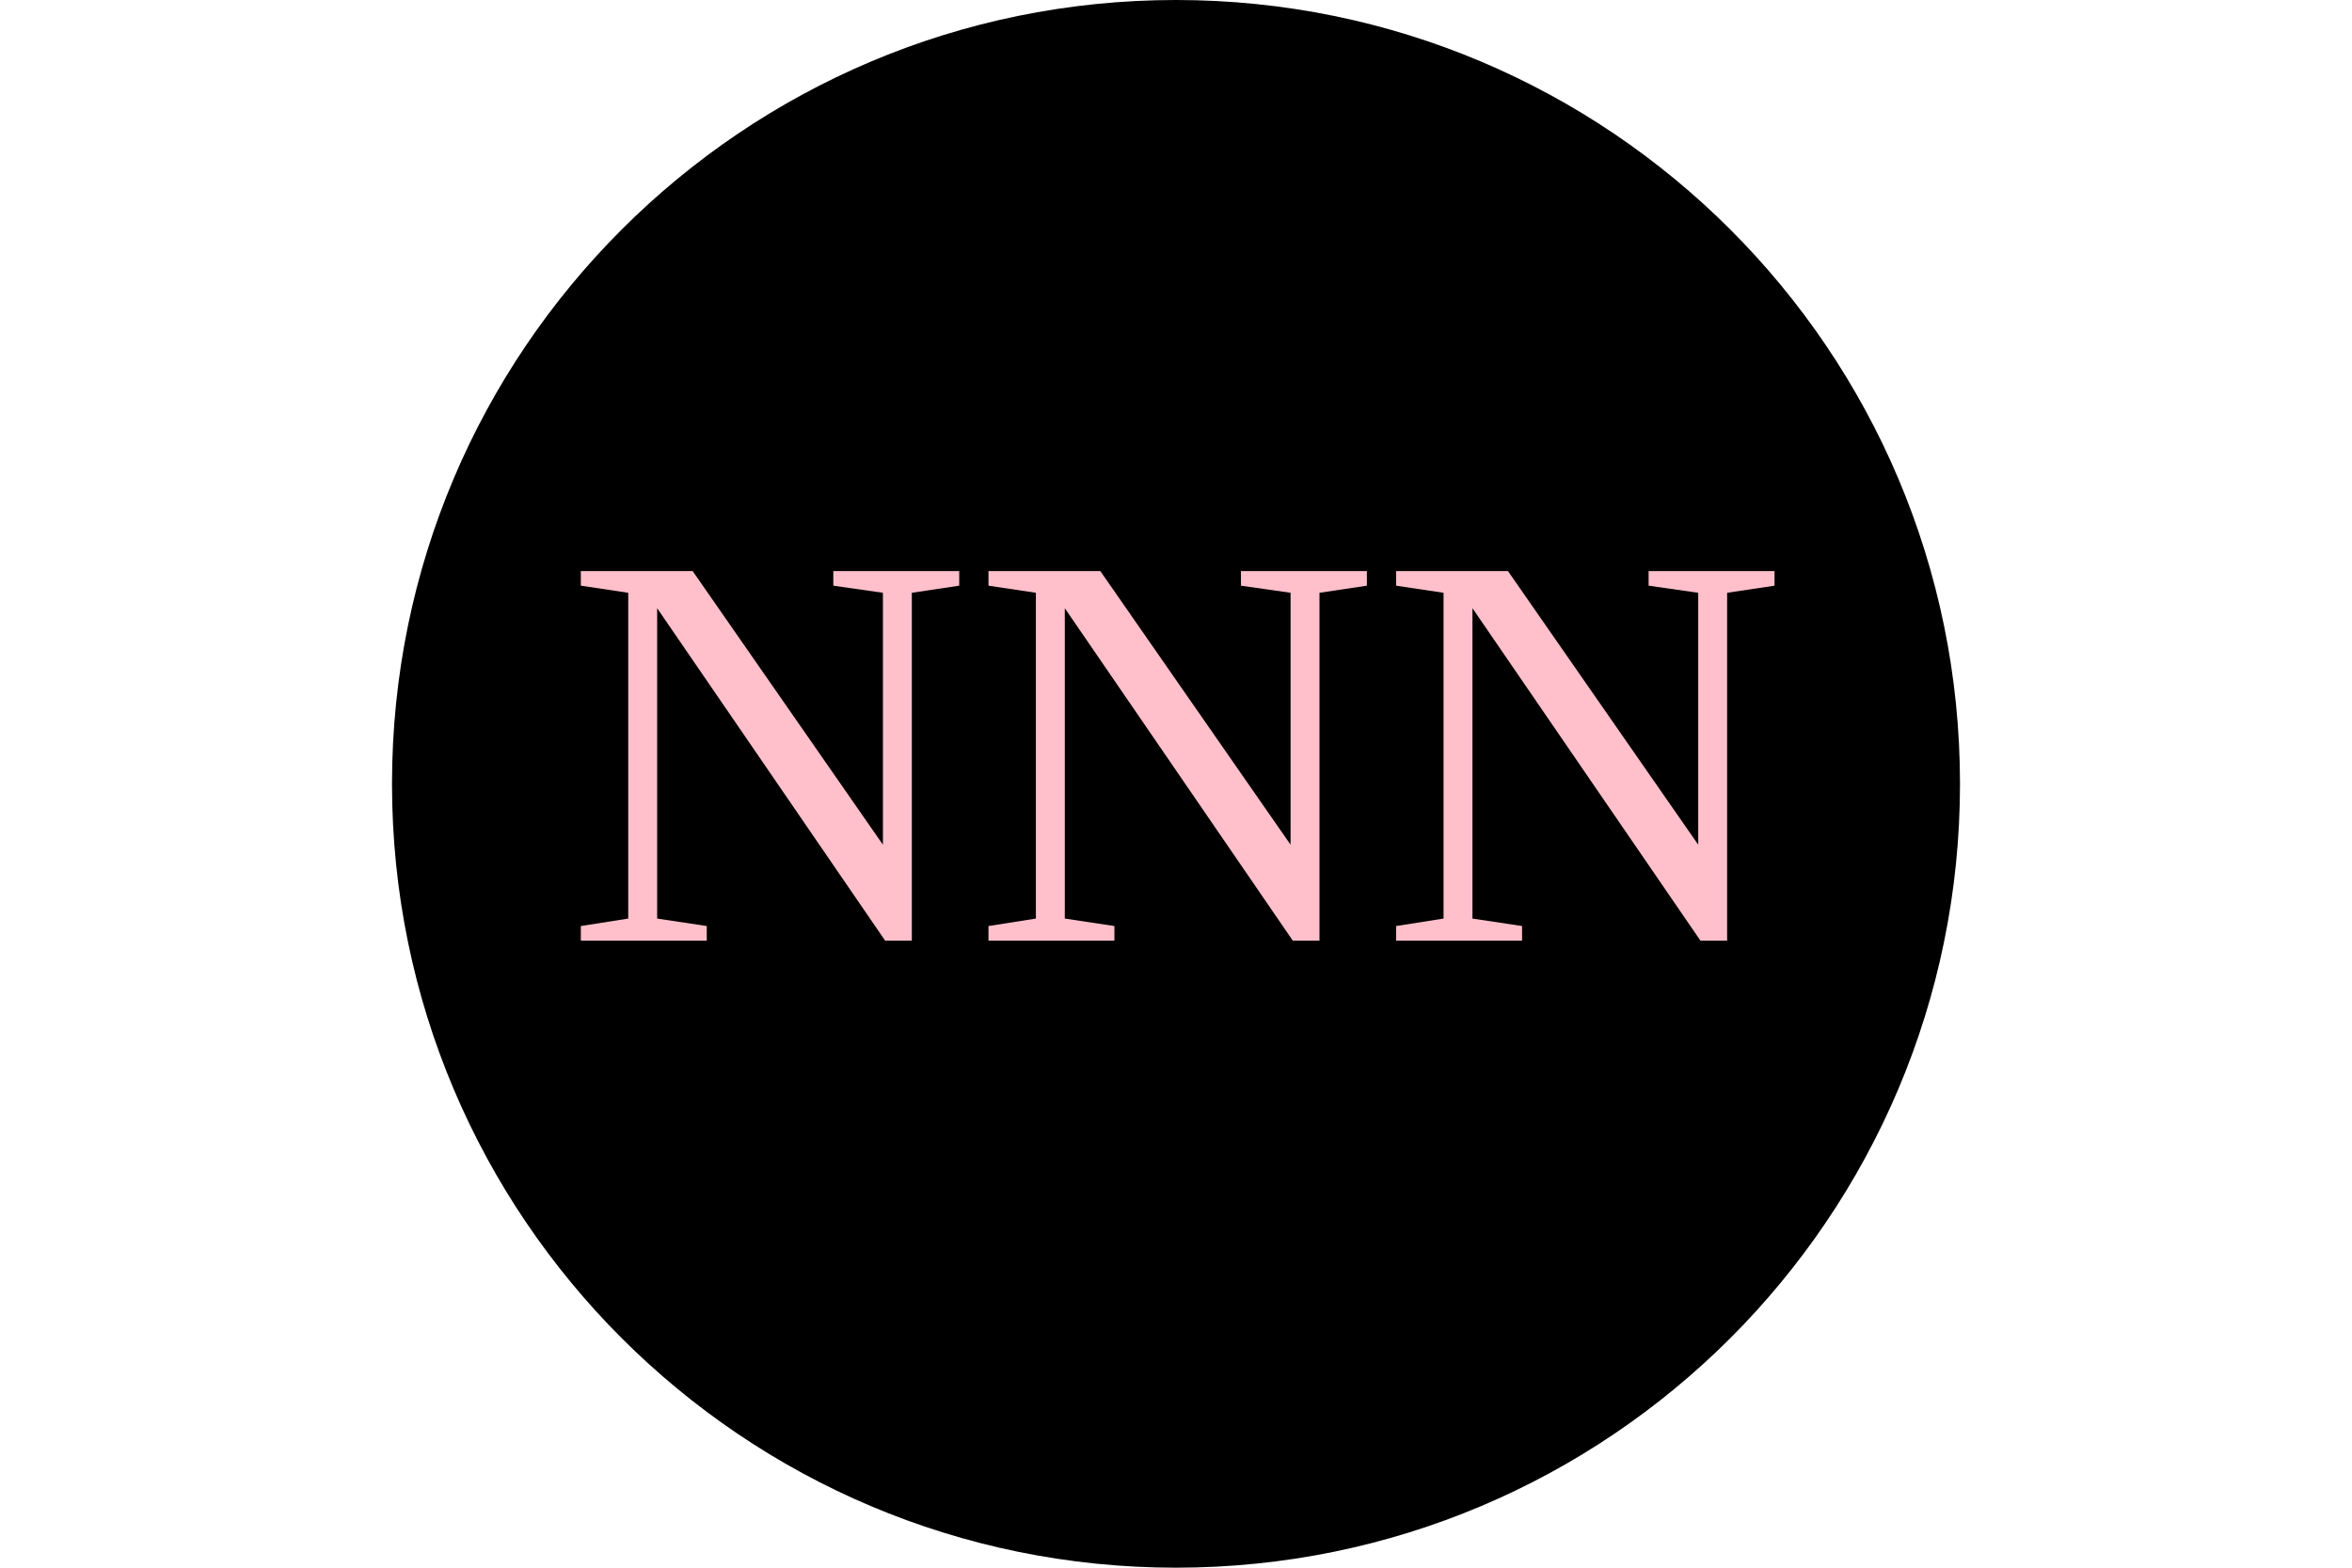
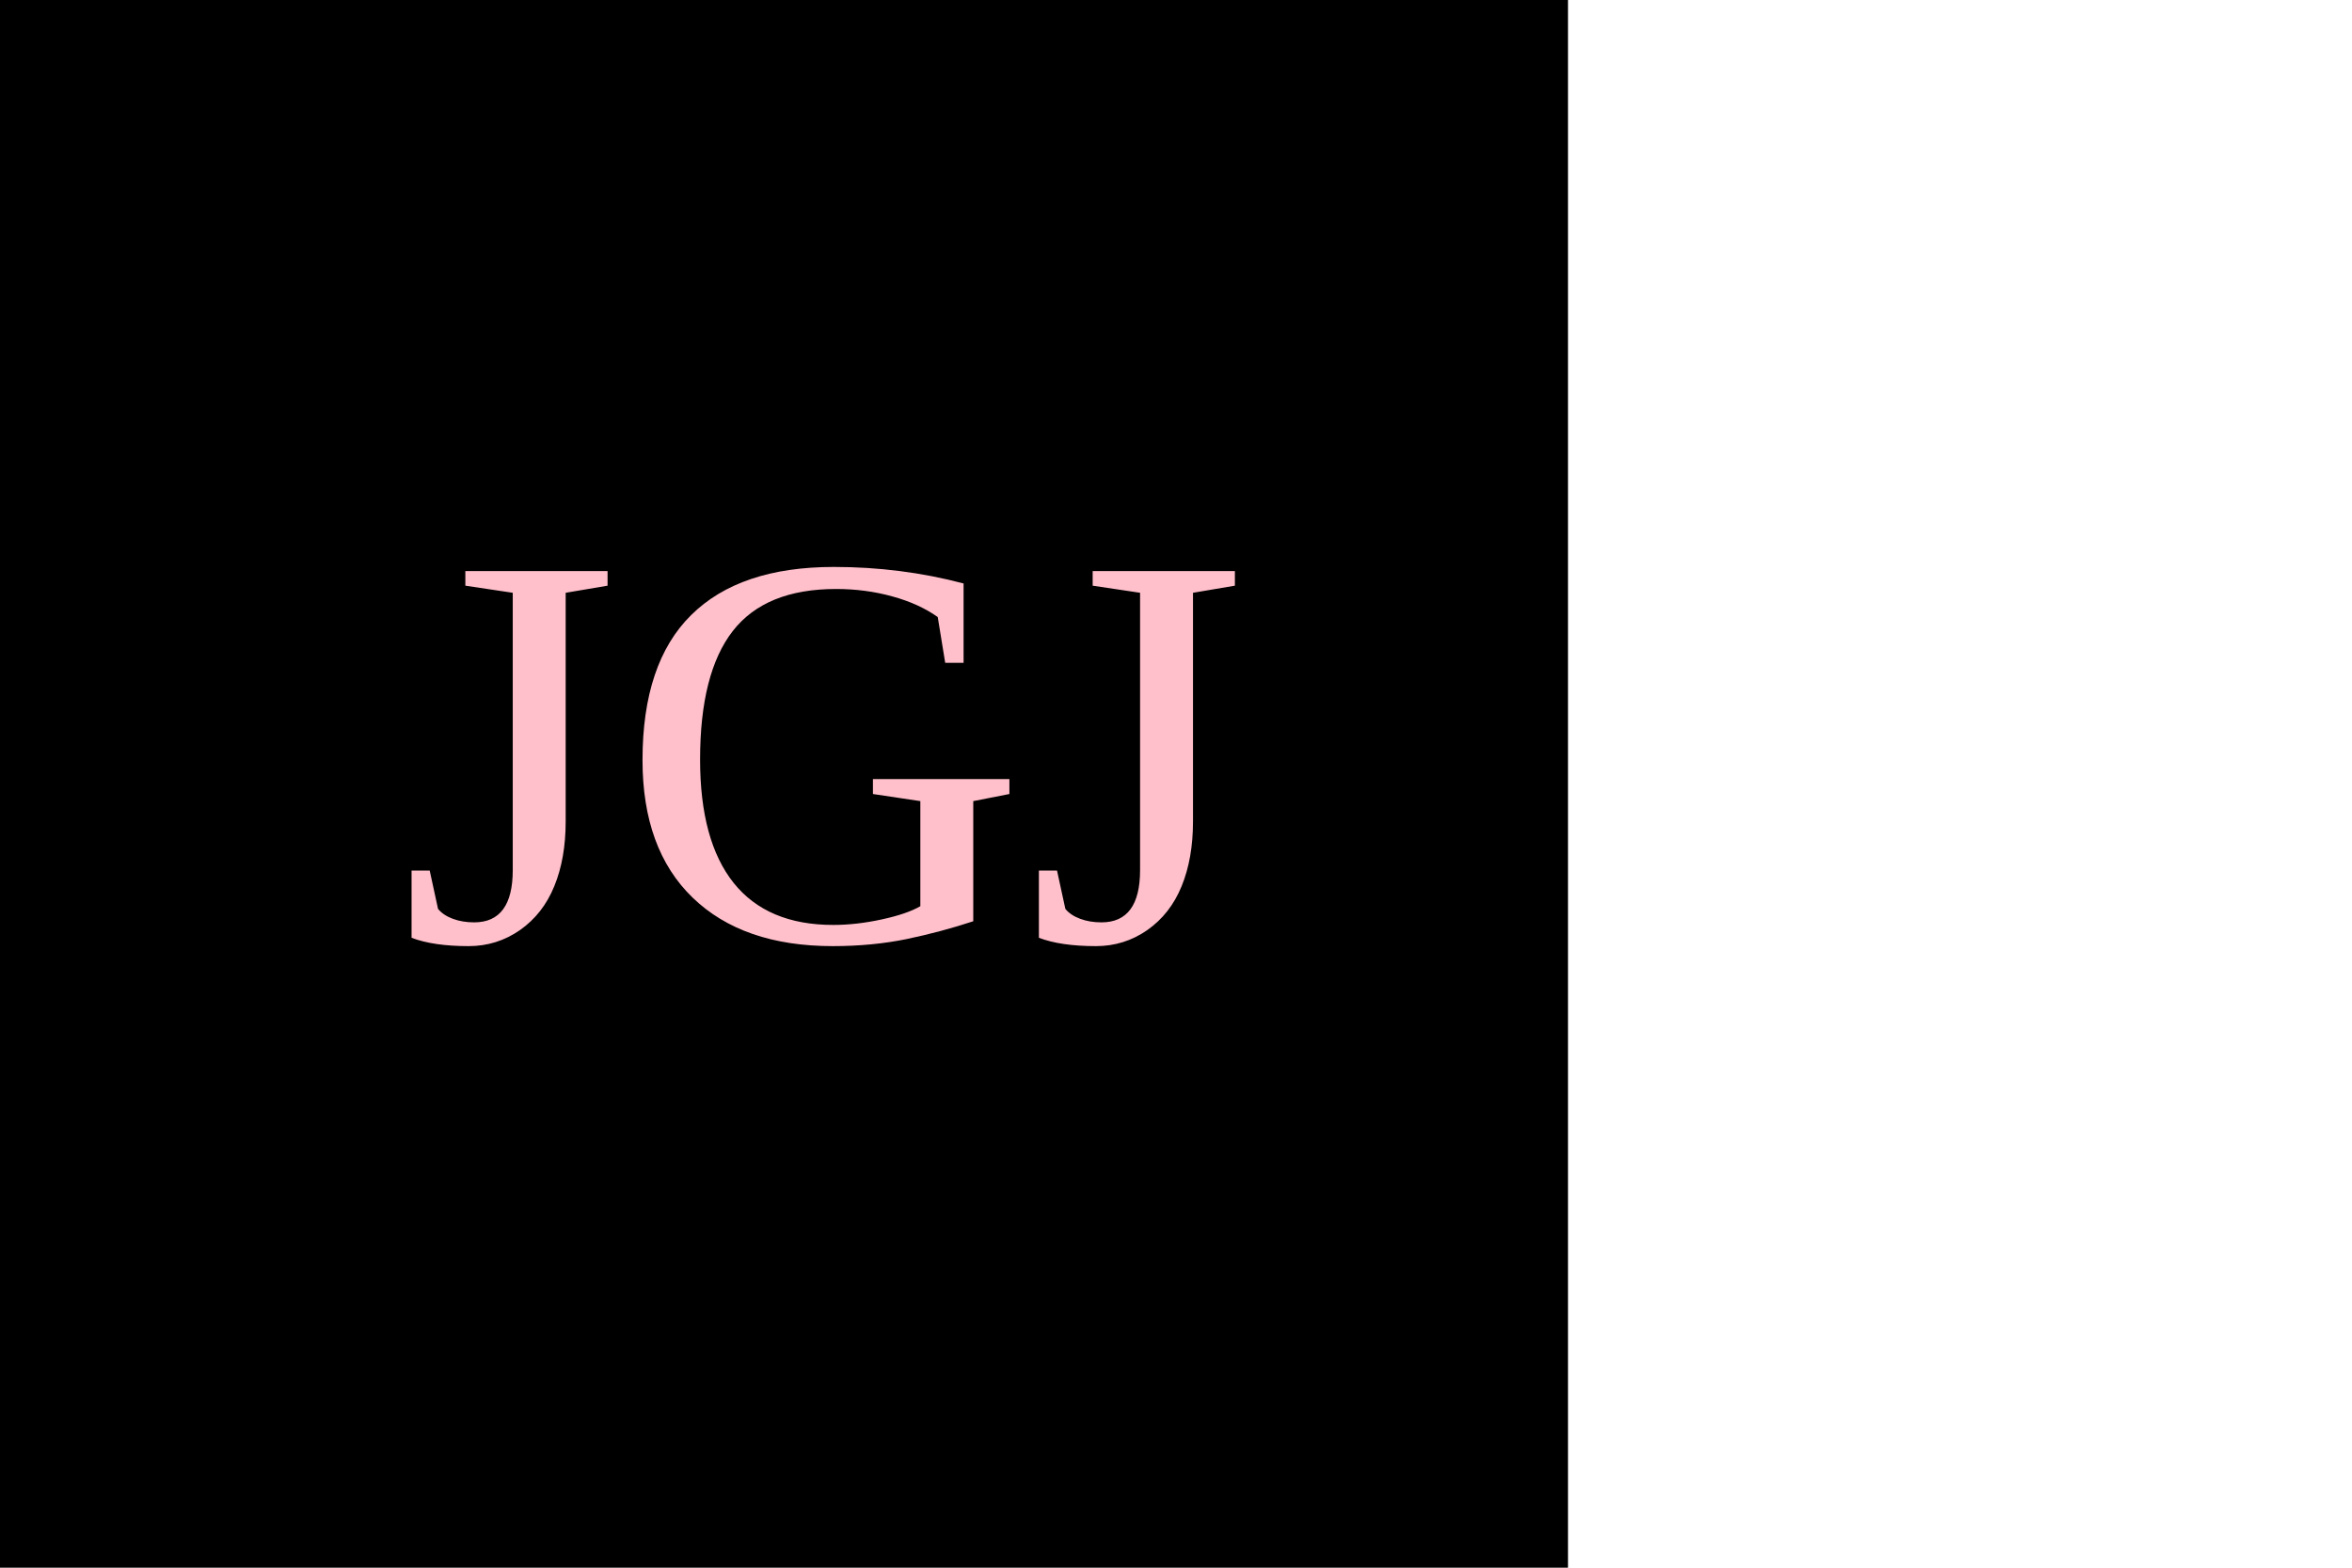
<svg xmlns="http://www.w3.org/2000/svg" version="1.1" width="300" height="200">
-   <circle cx="150" cy="100" r="100" stroke-width="3" fill="black" />
-   <text x="50%" y="60%" text-anchor="middle" font-size="6em" fill="pink">NNN</text>
+   <rect width="200" height="200" fill="black" />
+   <text x="35%" y="60%" text-anchor="middle" font-size="6em" fill="pink">JGJ</text>
</svg>
